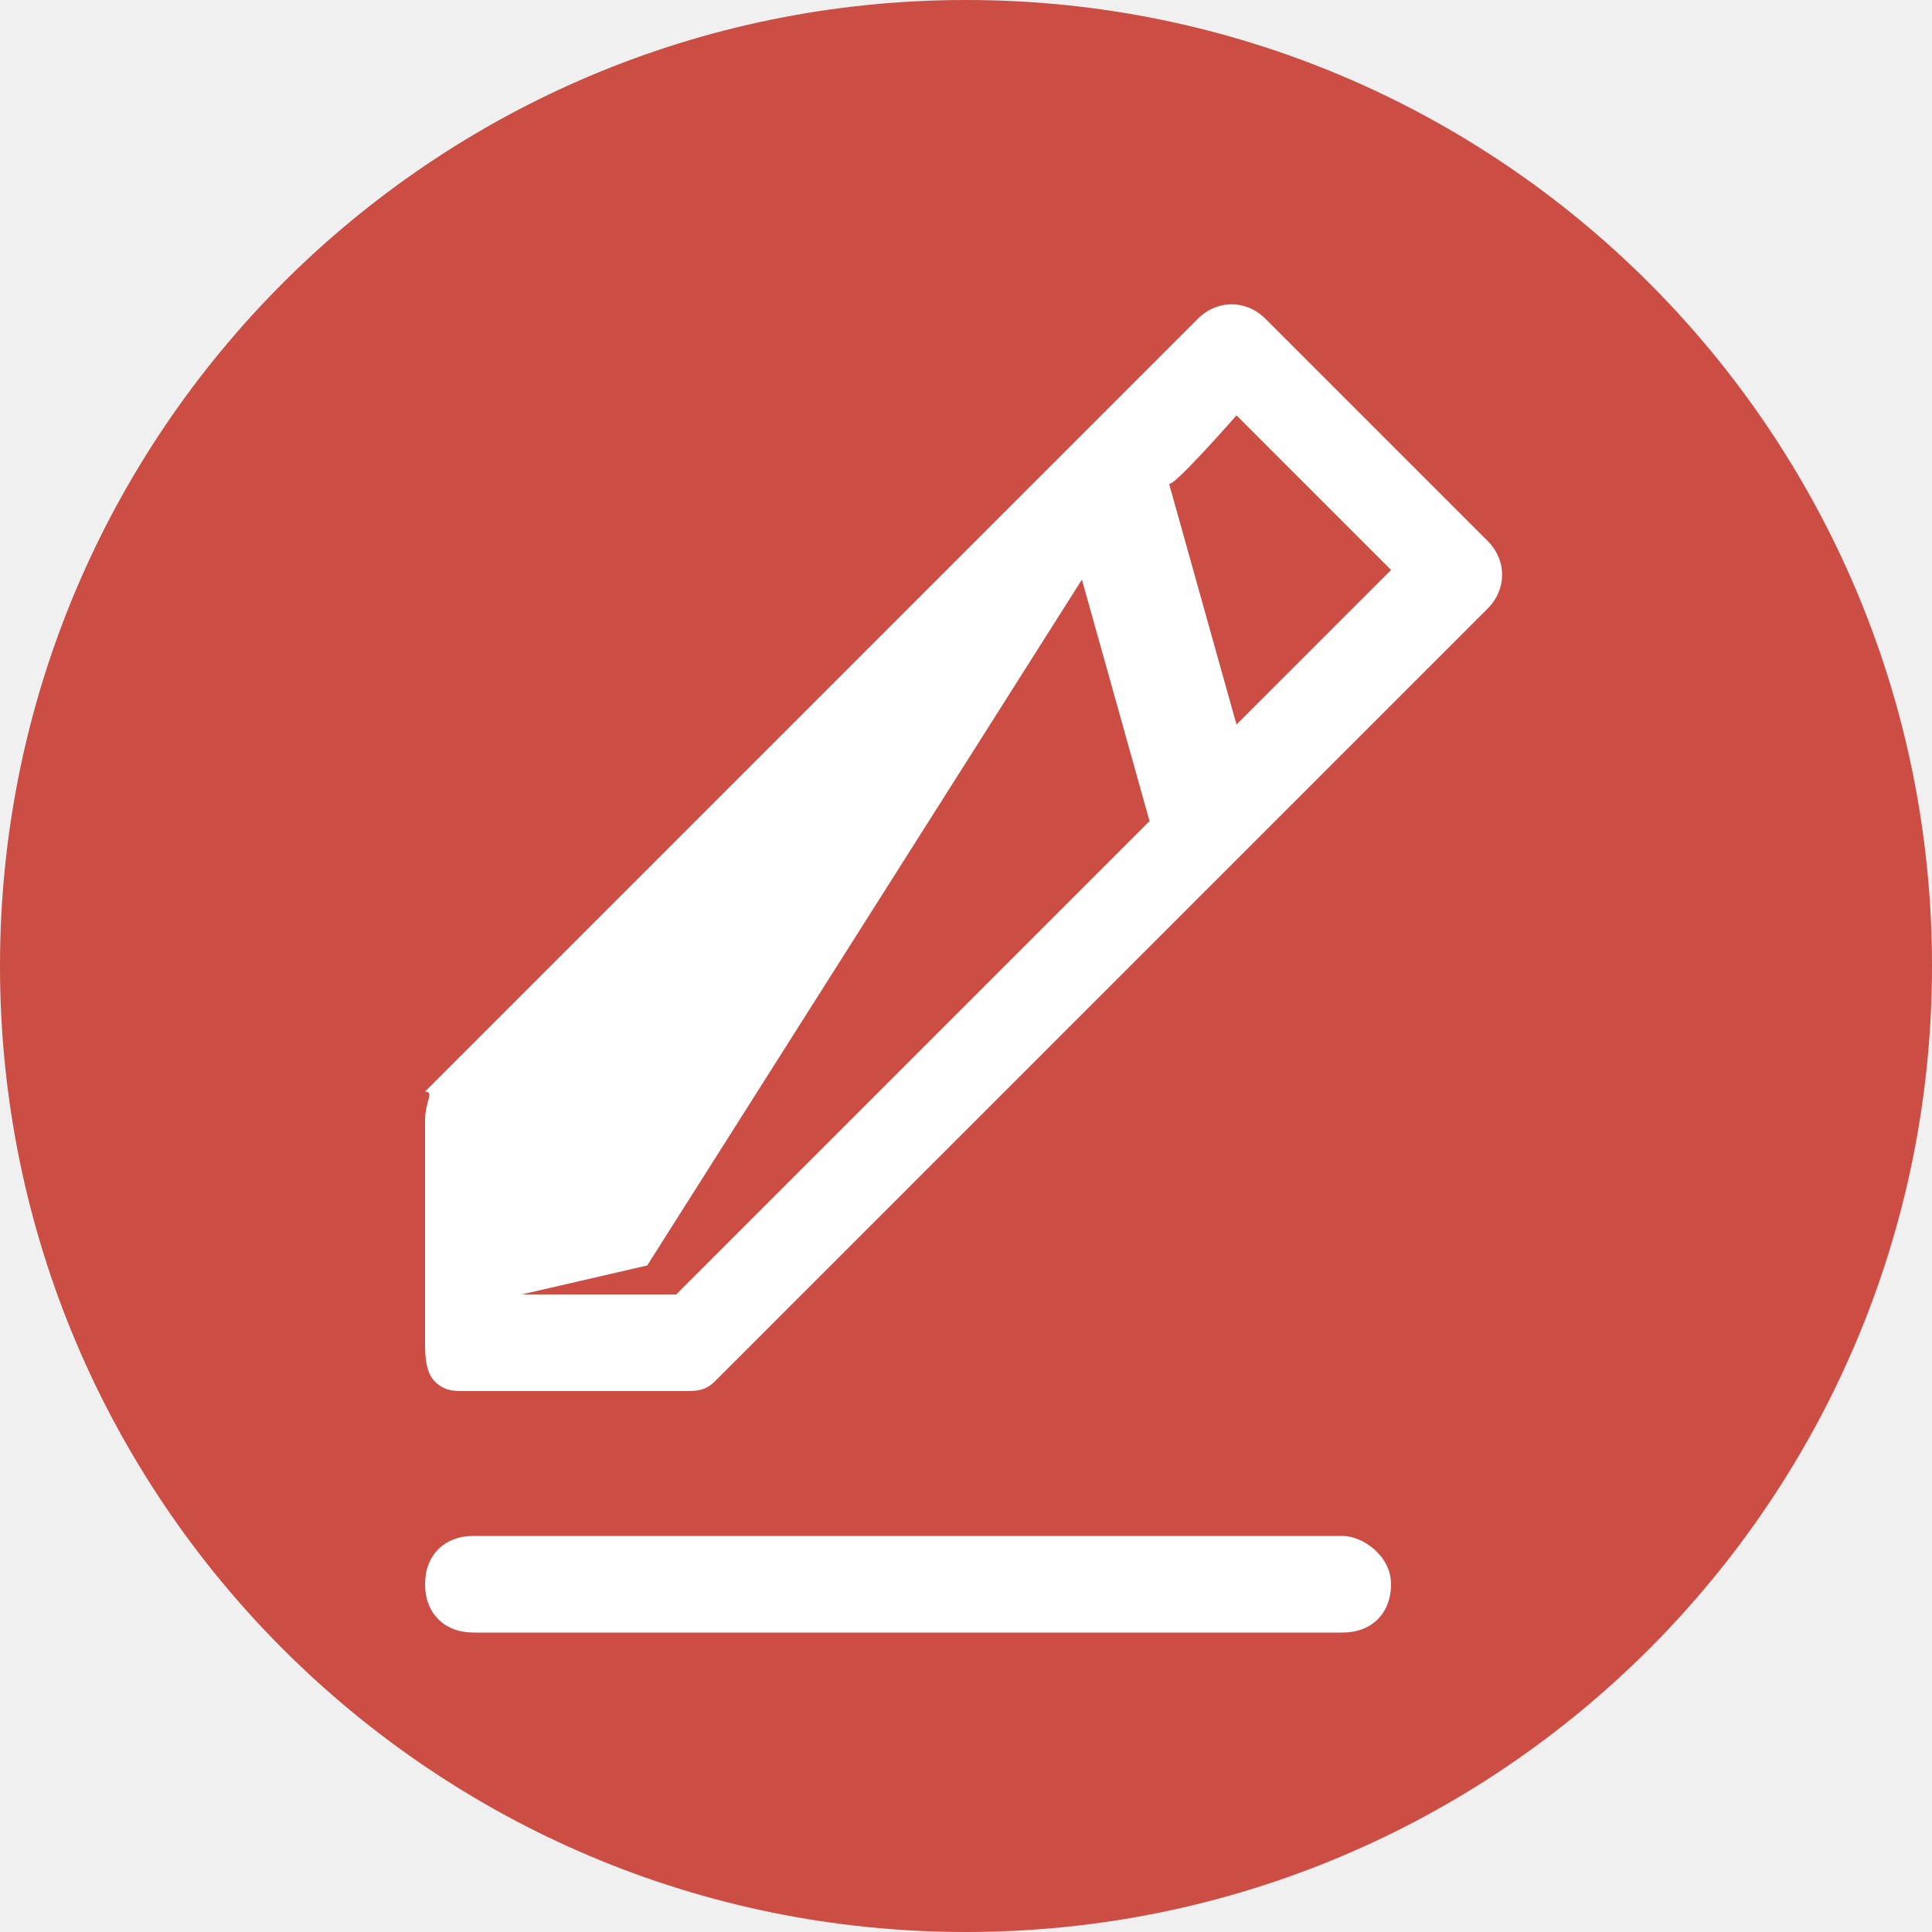
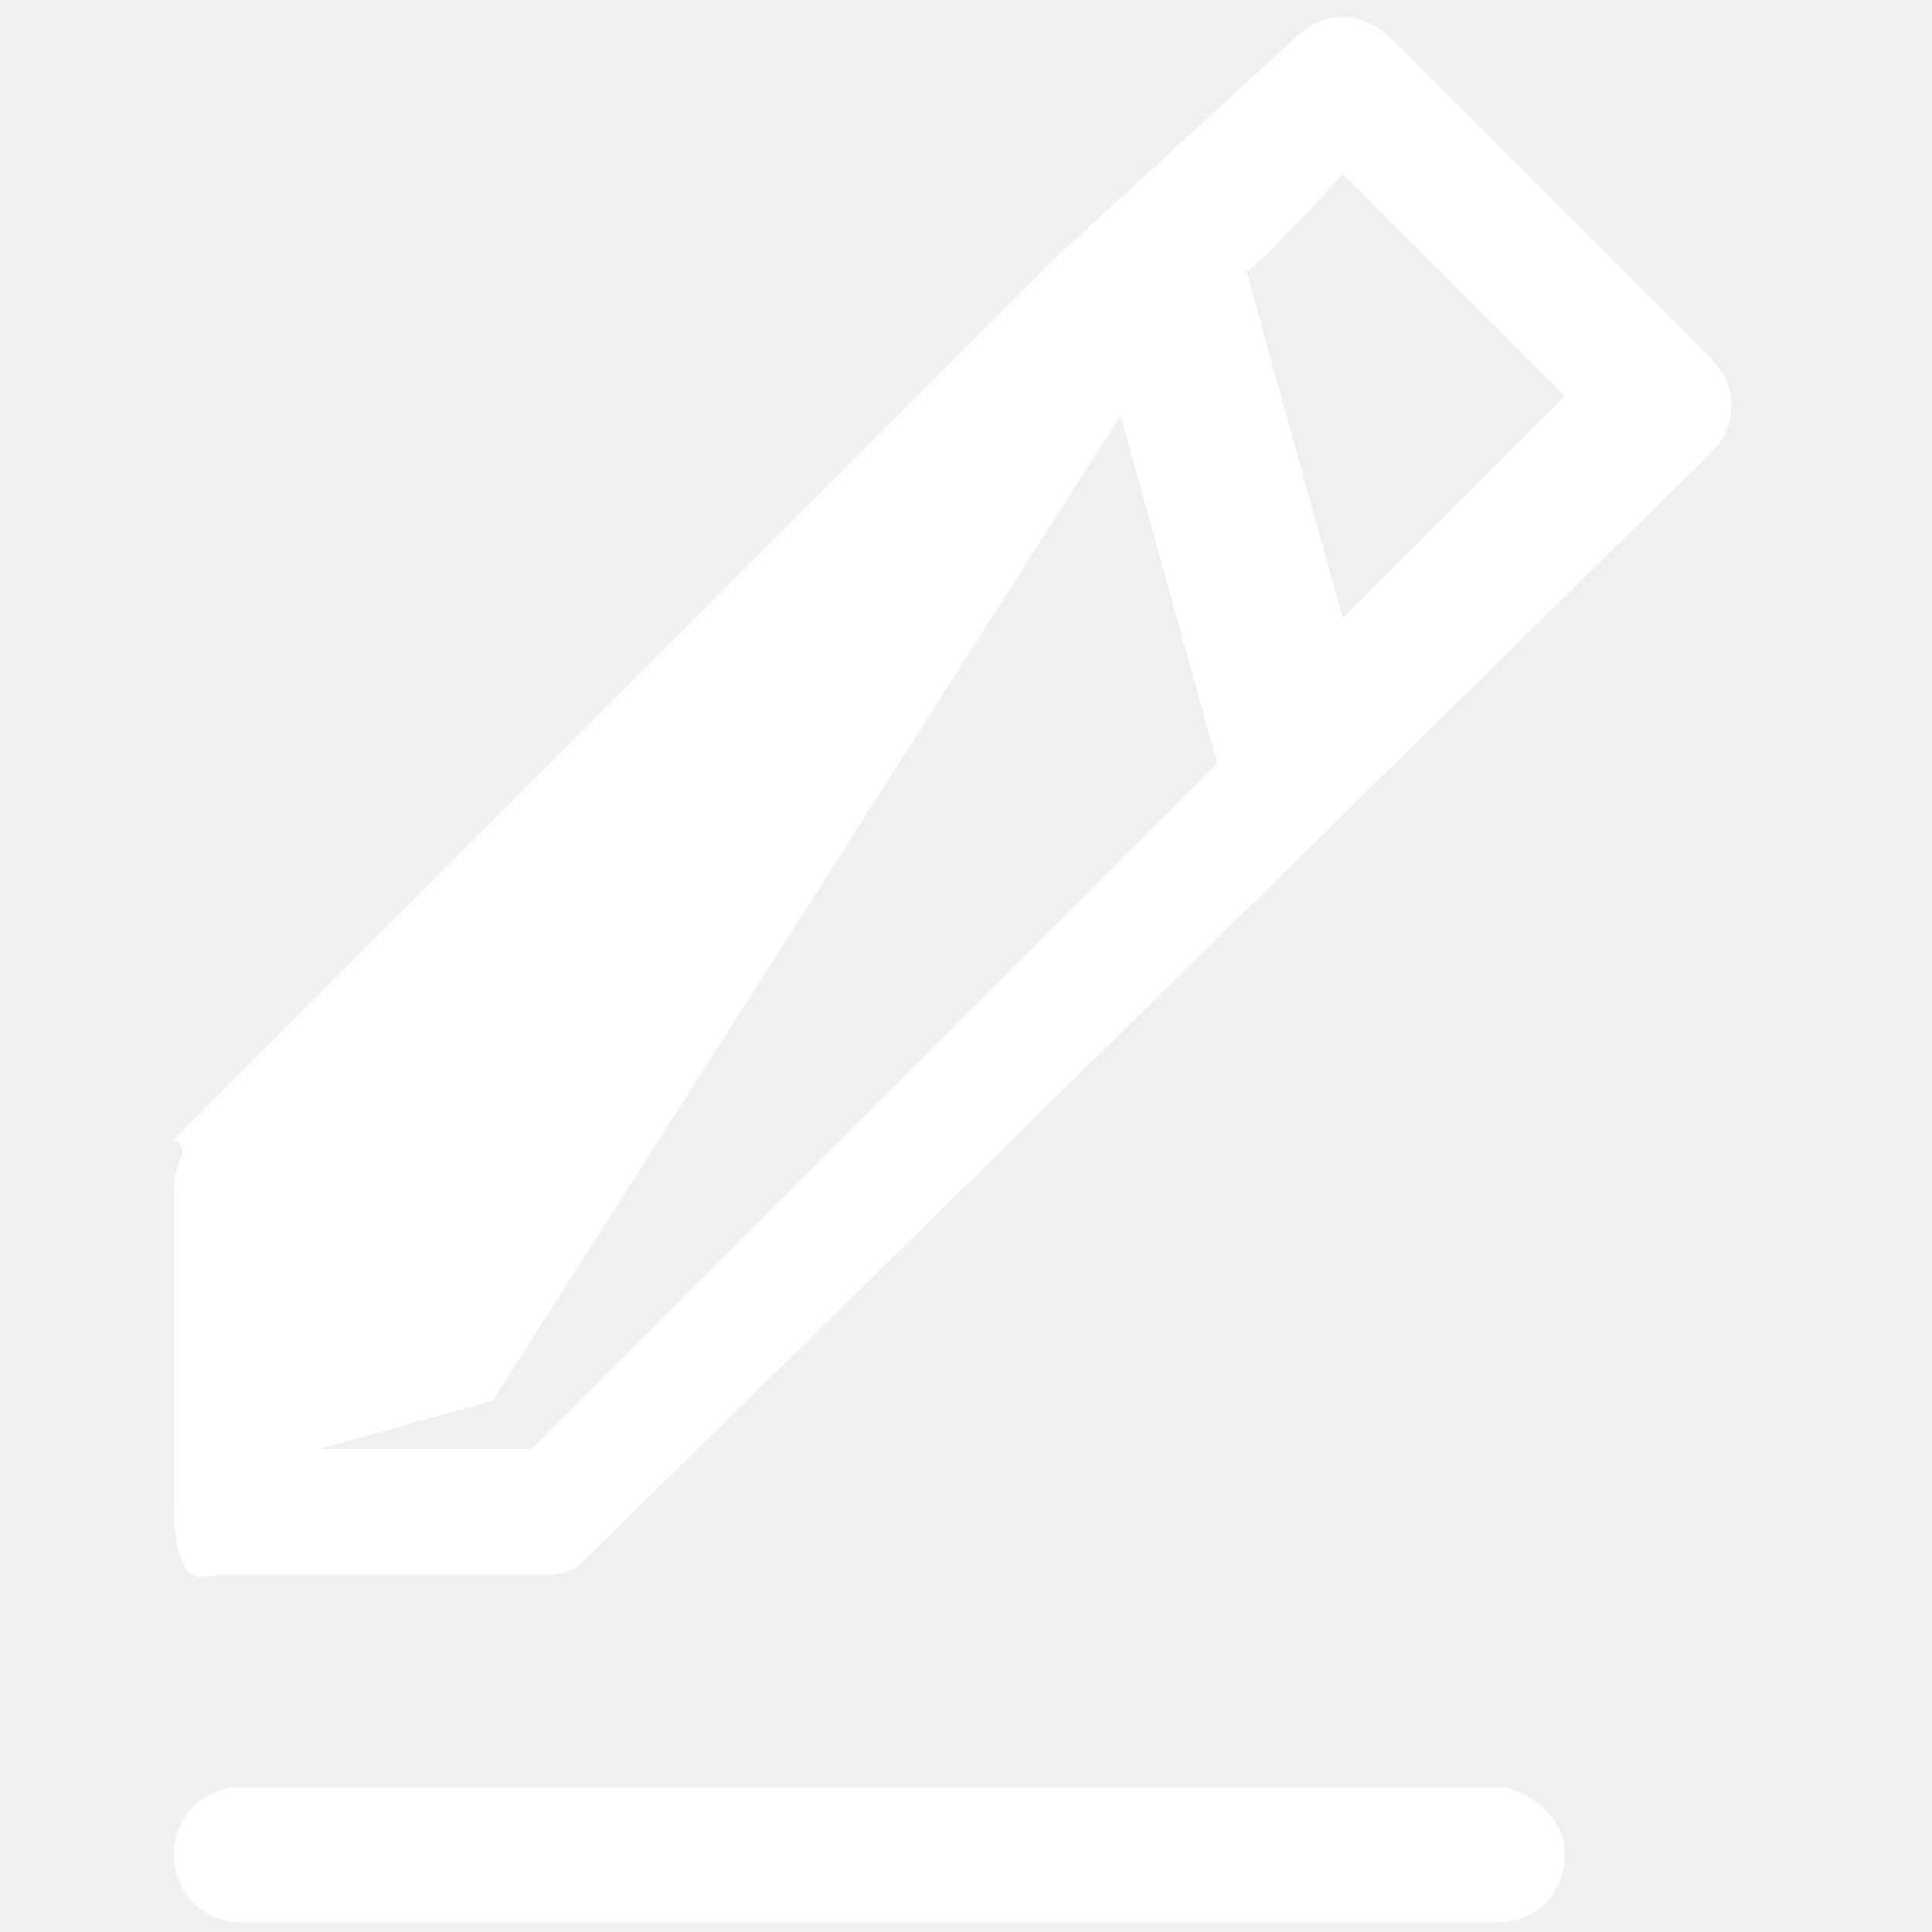
<svg xmlns="http://www.w3.org/2000/svg" version="1.1" id="Layer_1" x="0px" y="0px" viewBox="0 0 20 20" style="enable-background:new 0 0 20 20;" xml:space="preserve">
  <style type="text/css">
- 	.st0{fill:#CB4D43;}
- 	.st1{fill:#FFFFFF;}
+ 	.st0{fill:#FFFFFF;}
</style>
-   <circle class="st0" cx="10" cy="10" r="10" />
  <g>
    <g>
-       <path class="st1" d="M13.9,15.9h-9c-0.3,0-0.5,0.2-0.5,0.5s0.2,0.5,0.5,0.5h9c0.3,0,0.5-0.2,0.5-0.5S14.1,15.9,13.9,15.9z" />
-       <path class="st1" d="M4.4,11.6l0,2.3c0,0.1,0,0.3,0.1,0.4c0.1,0.1,0.2,0.1,0.3,0.1l2.3,0c0.1,0,0.2,0,0.3-0.1l8-8    c0.2-0.2,0.2-0.5,0-0.7l-2.3-2.3c-0.2-0.2-0.5-0.2-0.7,0l-1.6,1.6l-6.4,6.4C4.5,11.3,4.4,11.4,4.4,11.6L4.4,11.6z M12.8,4.3    l1.6,1.6l-1.6,1.6l-0.7-2.5C12.1,5.1,12.8,4.3,12.8,4.3z M6.7,13.1L11.2,6l0.7,2.5L7,13.4l-1.6,0l0,0L6.7,13.1z" />
+       <path class="st0" d="M15.5,18.5h-13c-0.4,0-0.7,0.3-0.7,0.7s0.3,0.7,0.7,0.7h13c0.4,0,0.7-0.3,0.7-0.7S15.8,18.5,15.5,18.5z" />
+       <path class="st0" d="M1.8,12.3v3.3c0,0.1,0,0.4,0.1,0.6s0.3,0.1,0.4,0.1h3.3c0.1,0,0.3,0,0.4-0.1L17.7,4.7c0.3-0.3,0.3-0.7,0-1    l-3.3-3.3c-0.3-0.3-0.7-0.3-1,0L11,2.6l-9.2,9.2C2,11.9,1.8,12,1.8,12.3L1.8,12.3z M13.9,1.8l2.3,2.3l-2.3,2.3l-1-3.6    C12.9,2.9,13.9,1.8,13.9,1.8z M5.1,14.5l6.5-10.2l1,3.6l-7.1,7.1H3.3l0,0L5.1,14.5z" />
    </g>
  </g>
</svg>
